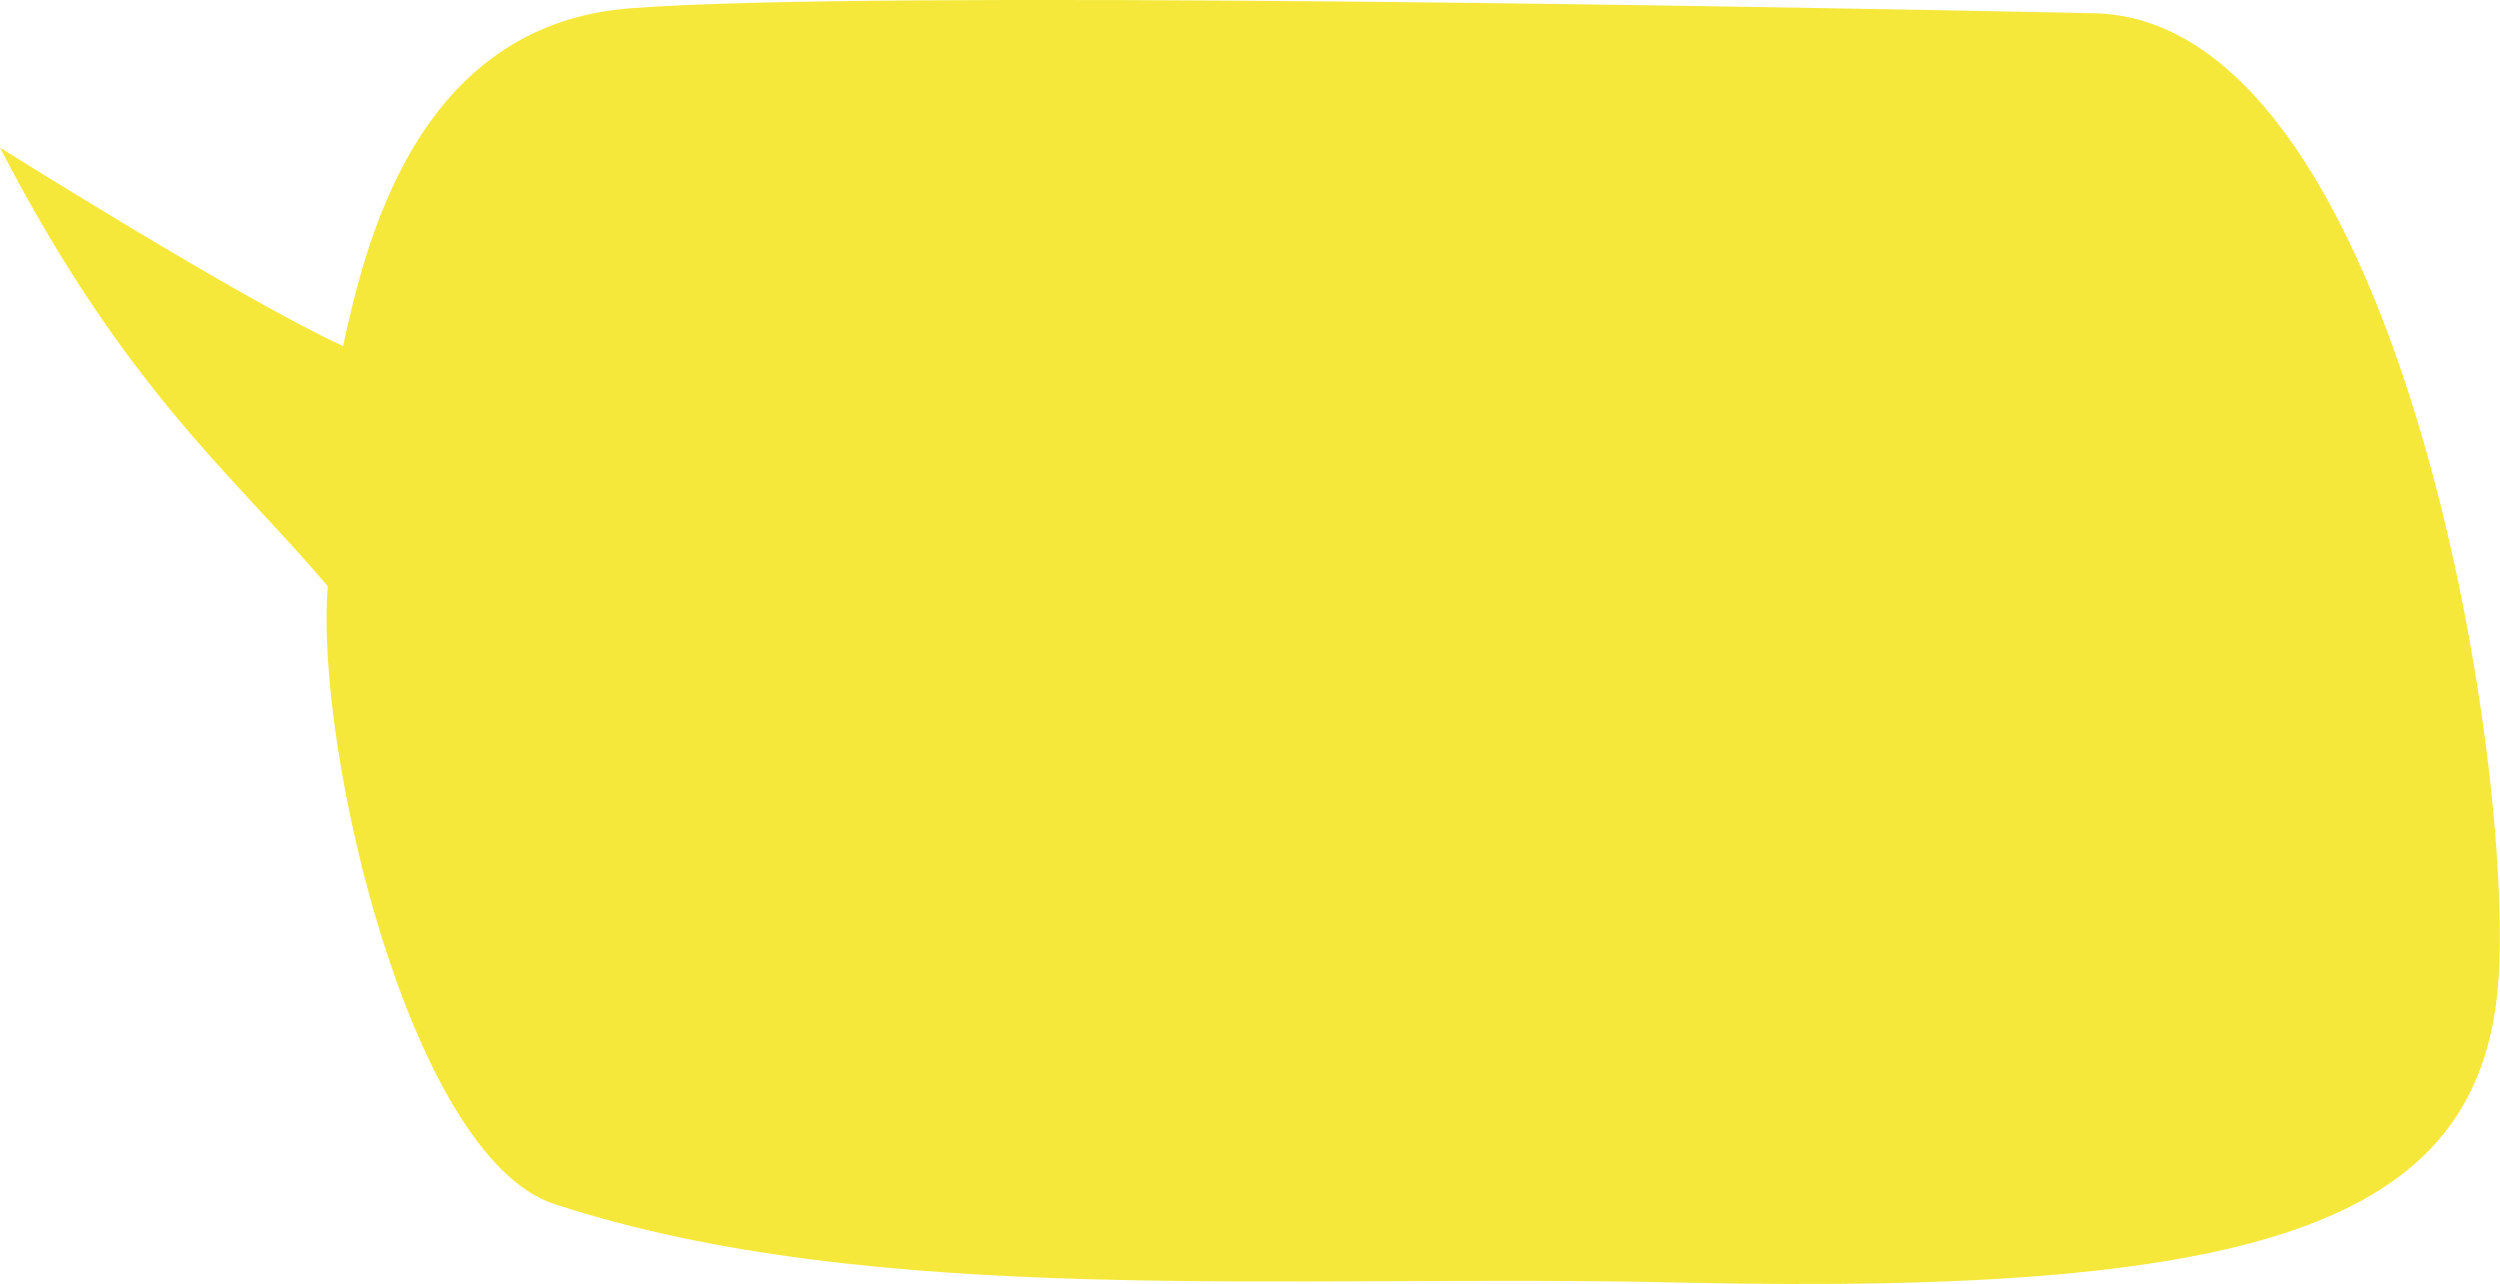
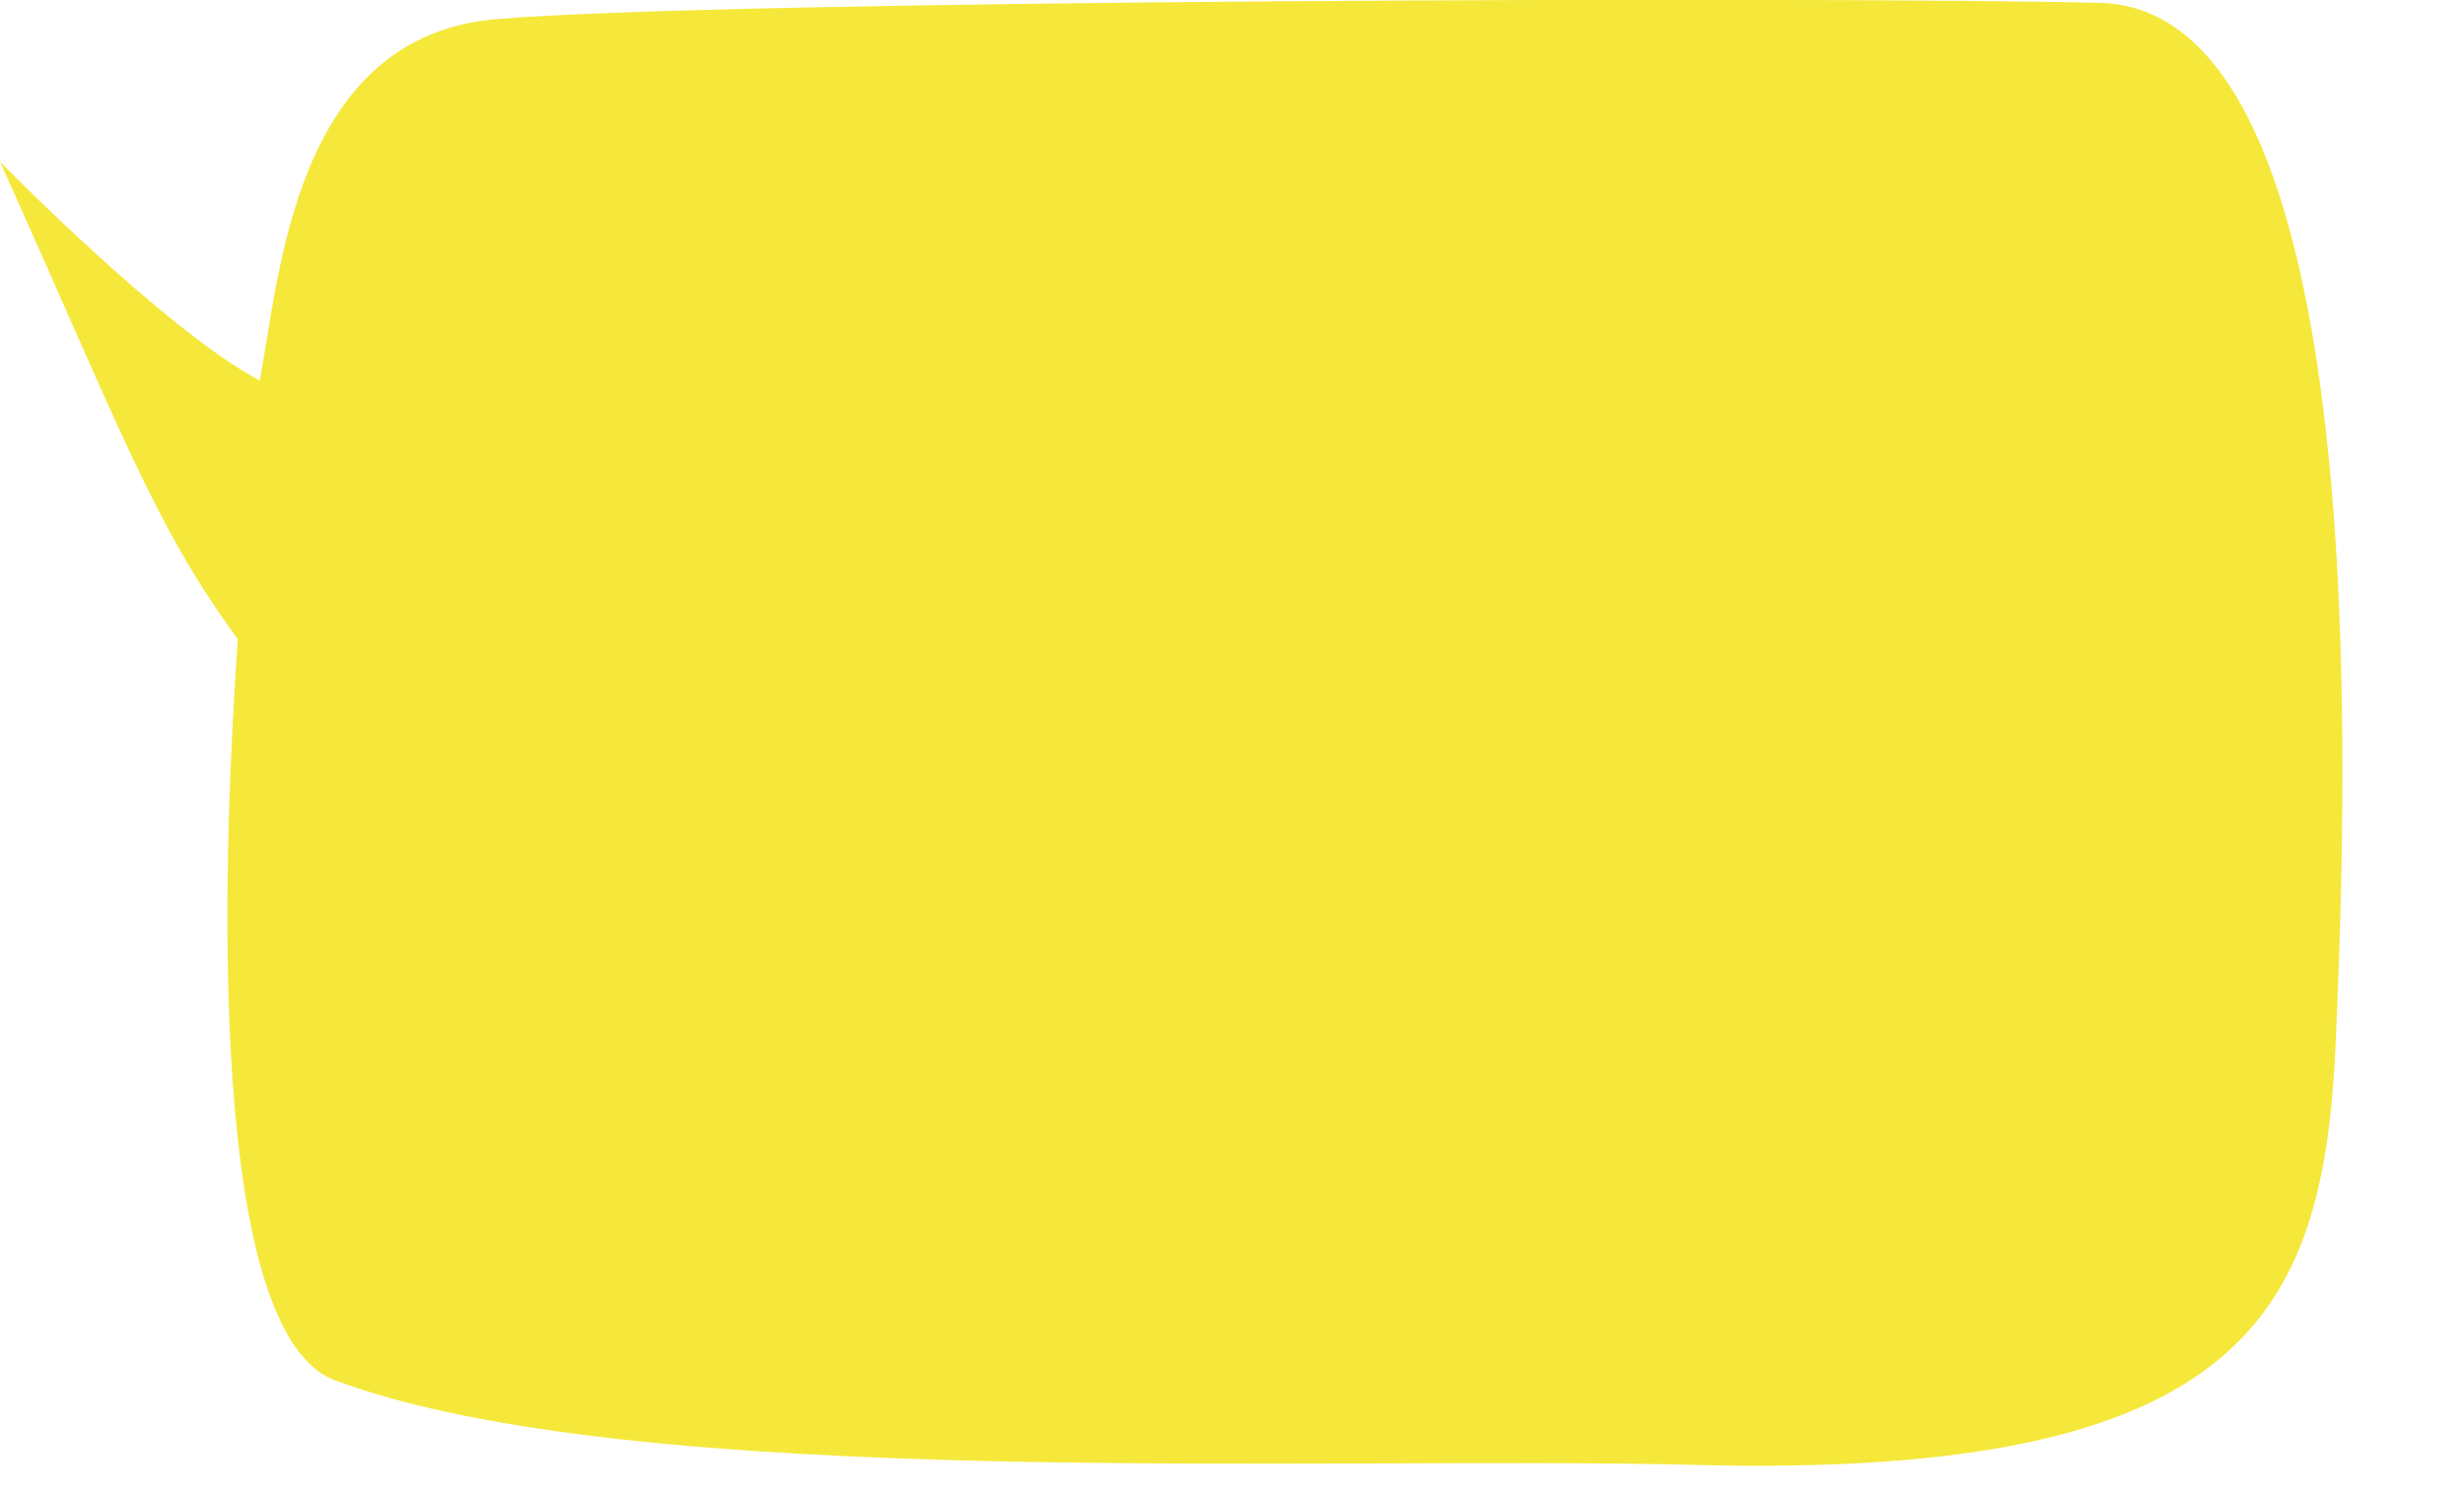
- <svg xmlns="http://www.w3.org/2000/svg" version="1.1" id="圖層_1" x="0px" y="0px" viewBox="0 0 245.6 126.1" style="enable-background:new 0 0 245.6 126.1;" xml:space="preserve">
+ <svg xmlns="http://www.w3.org/2000/svg" version="1.1" id="圖層_1" x="0px" y="0px" viewBox="0 0 259 156.9" style="enable-background:new 0 0 259 156.9;" xml:space="preserve">
  <style type="text/css">
	.st0{fill:#F5E83A;}
</style>
-   <path class="st0" d="M0,14.5c0,0,23.7,14.9,33.7,19.5c2.1-9.5,7-31.7,28.4-33.2C85.7-1,176.7,0.7,205.7,1.3  c29.1,0.6,41,70.3,39.8,94.2c-1.3,24.4-22.3,31.8-80.4,30.5c-38.7-0.9-79,2.6-110.6-7.7c-14.2-4.6-23.6-44.8-22.3-60.7  C23.3,47,12.4,38.5,0,14.5z" />
+   <path class="st0" d="M0,17C0,17,17.3,34.7,27.3,40c2.1-10.9,3.6-36.3,25-38C75.8,0,191.7-0.4,220.7,0.3c29.1,0.7,26,82.2,24.8,109.6  c-1.3,28-9.3,45.6-67.4,44.1c-38.7-1-111.3,2.9-142.9-8.9C21,139.8,23.7,85.5,25,67.2C16.1,55.1,12.4,44.5,0,17z" />
</svg>
